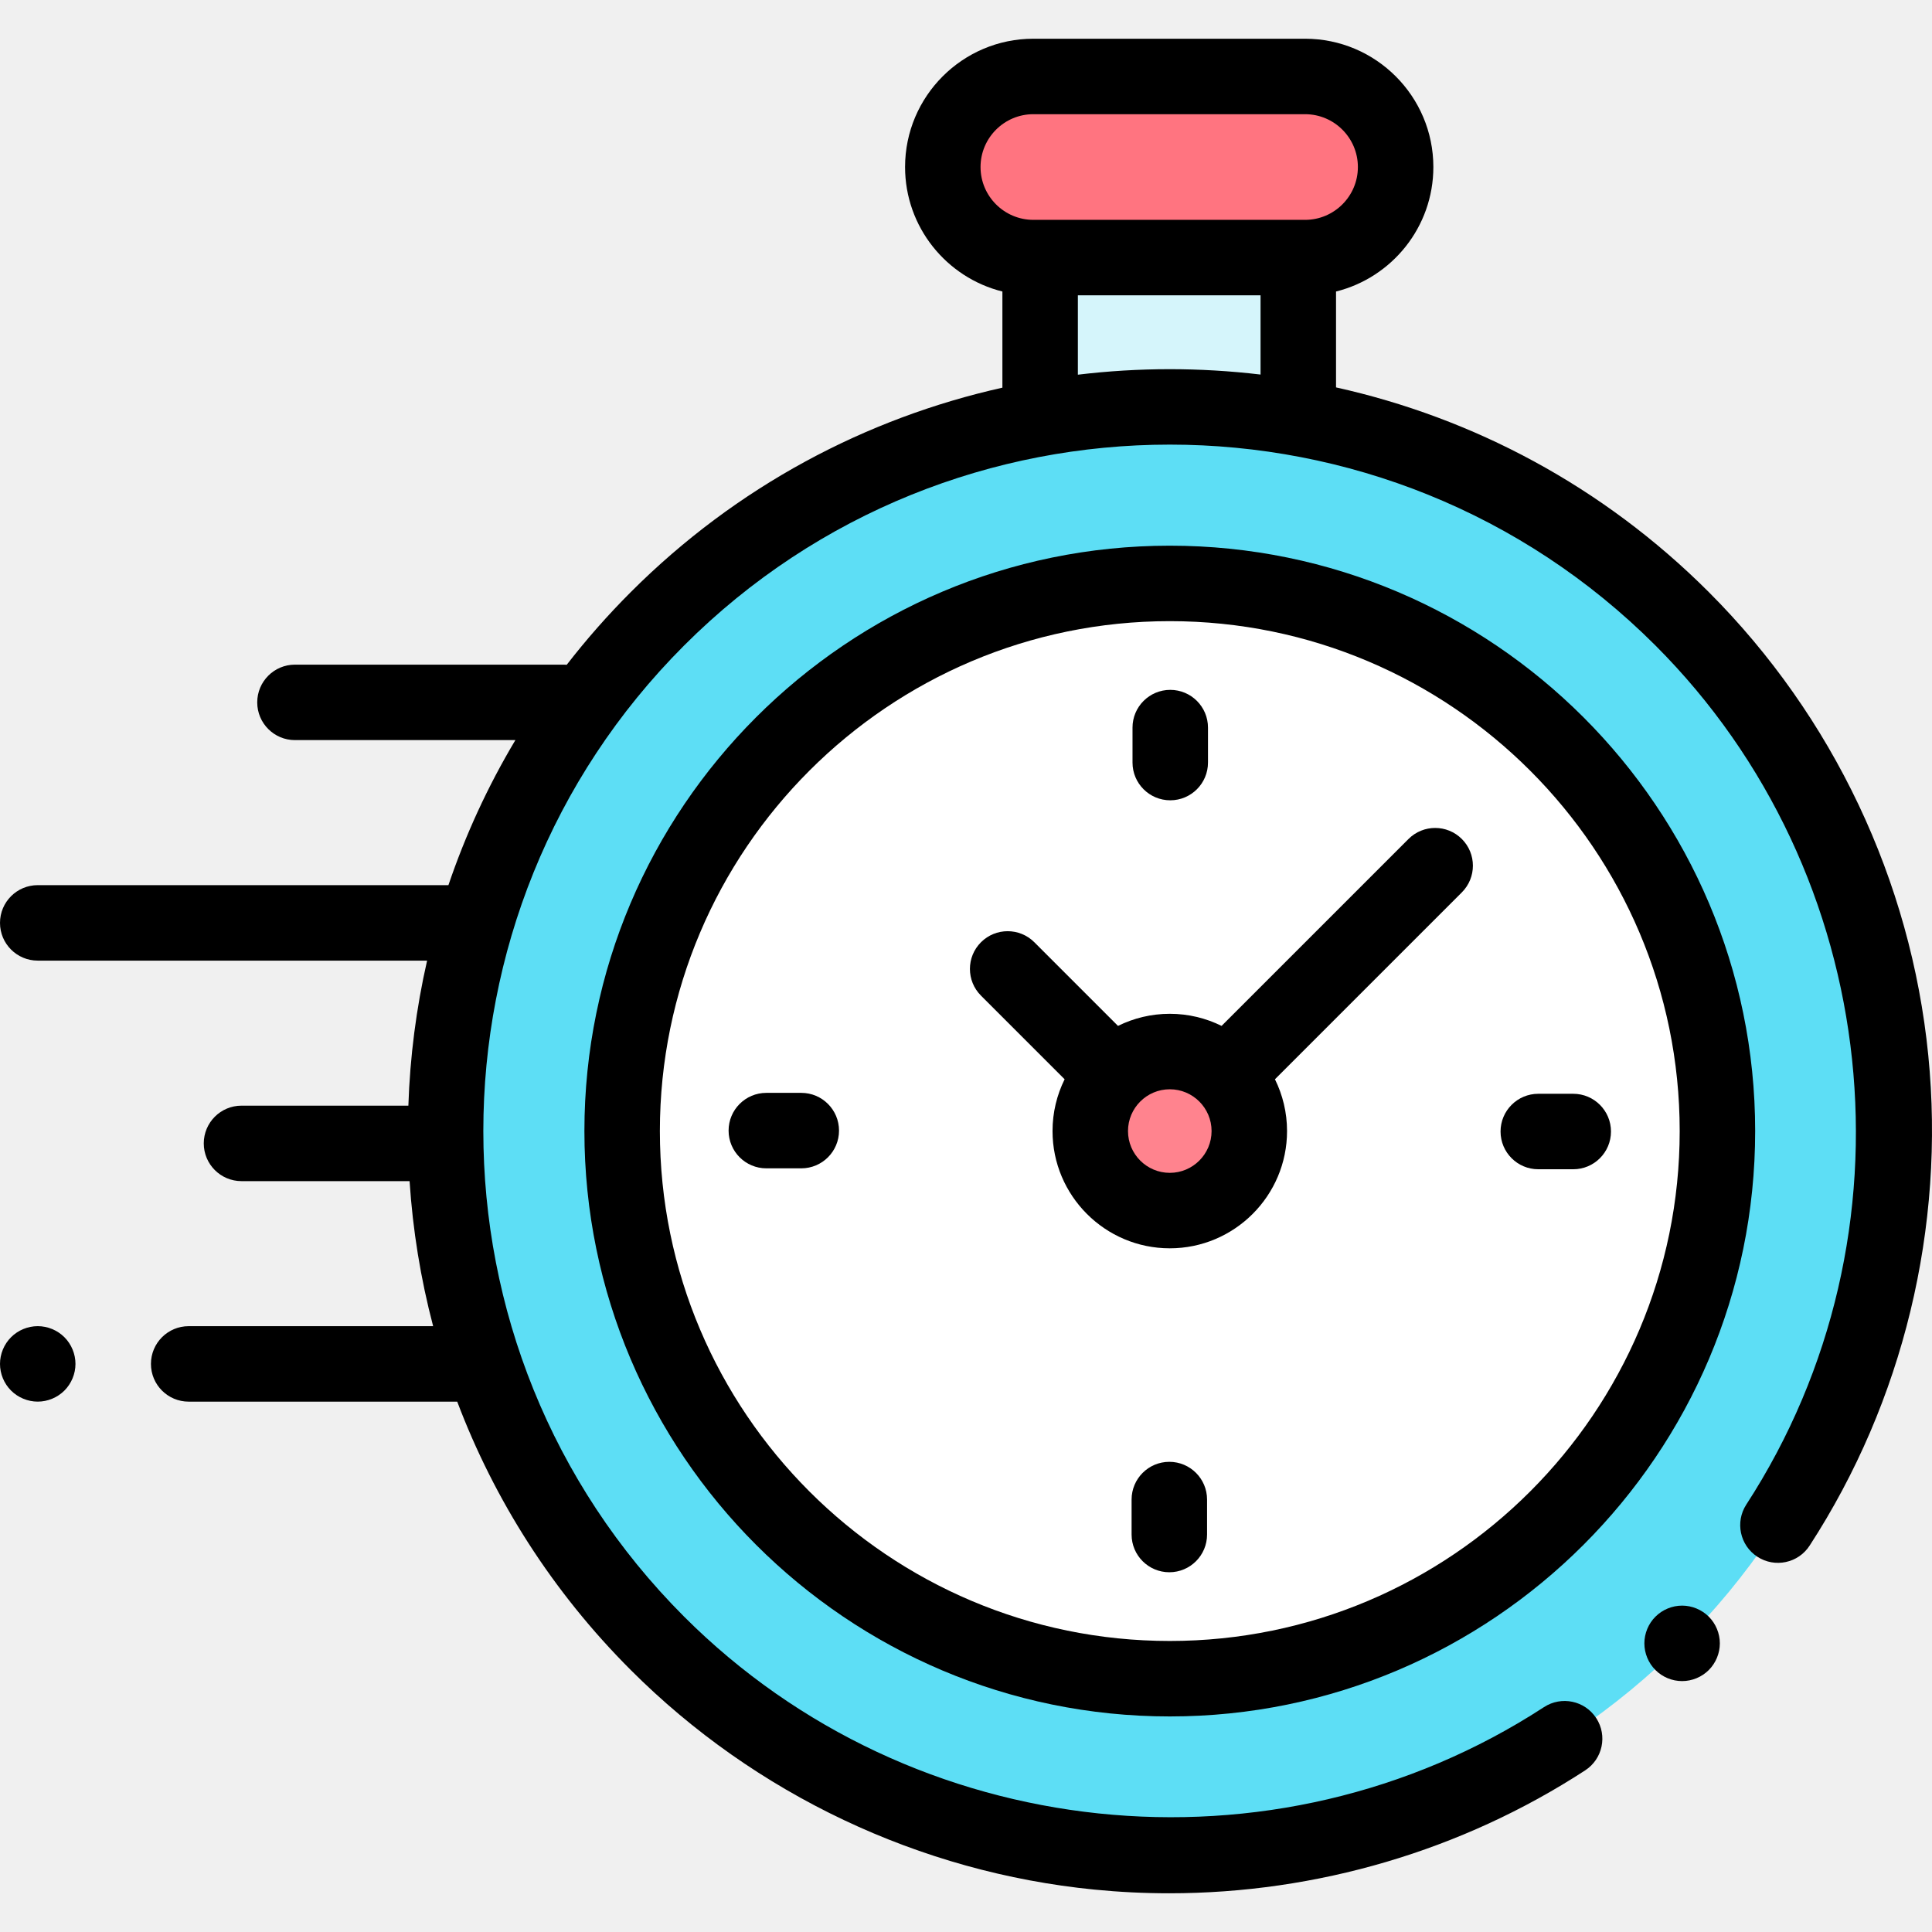
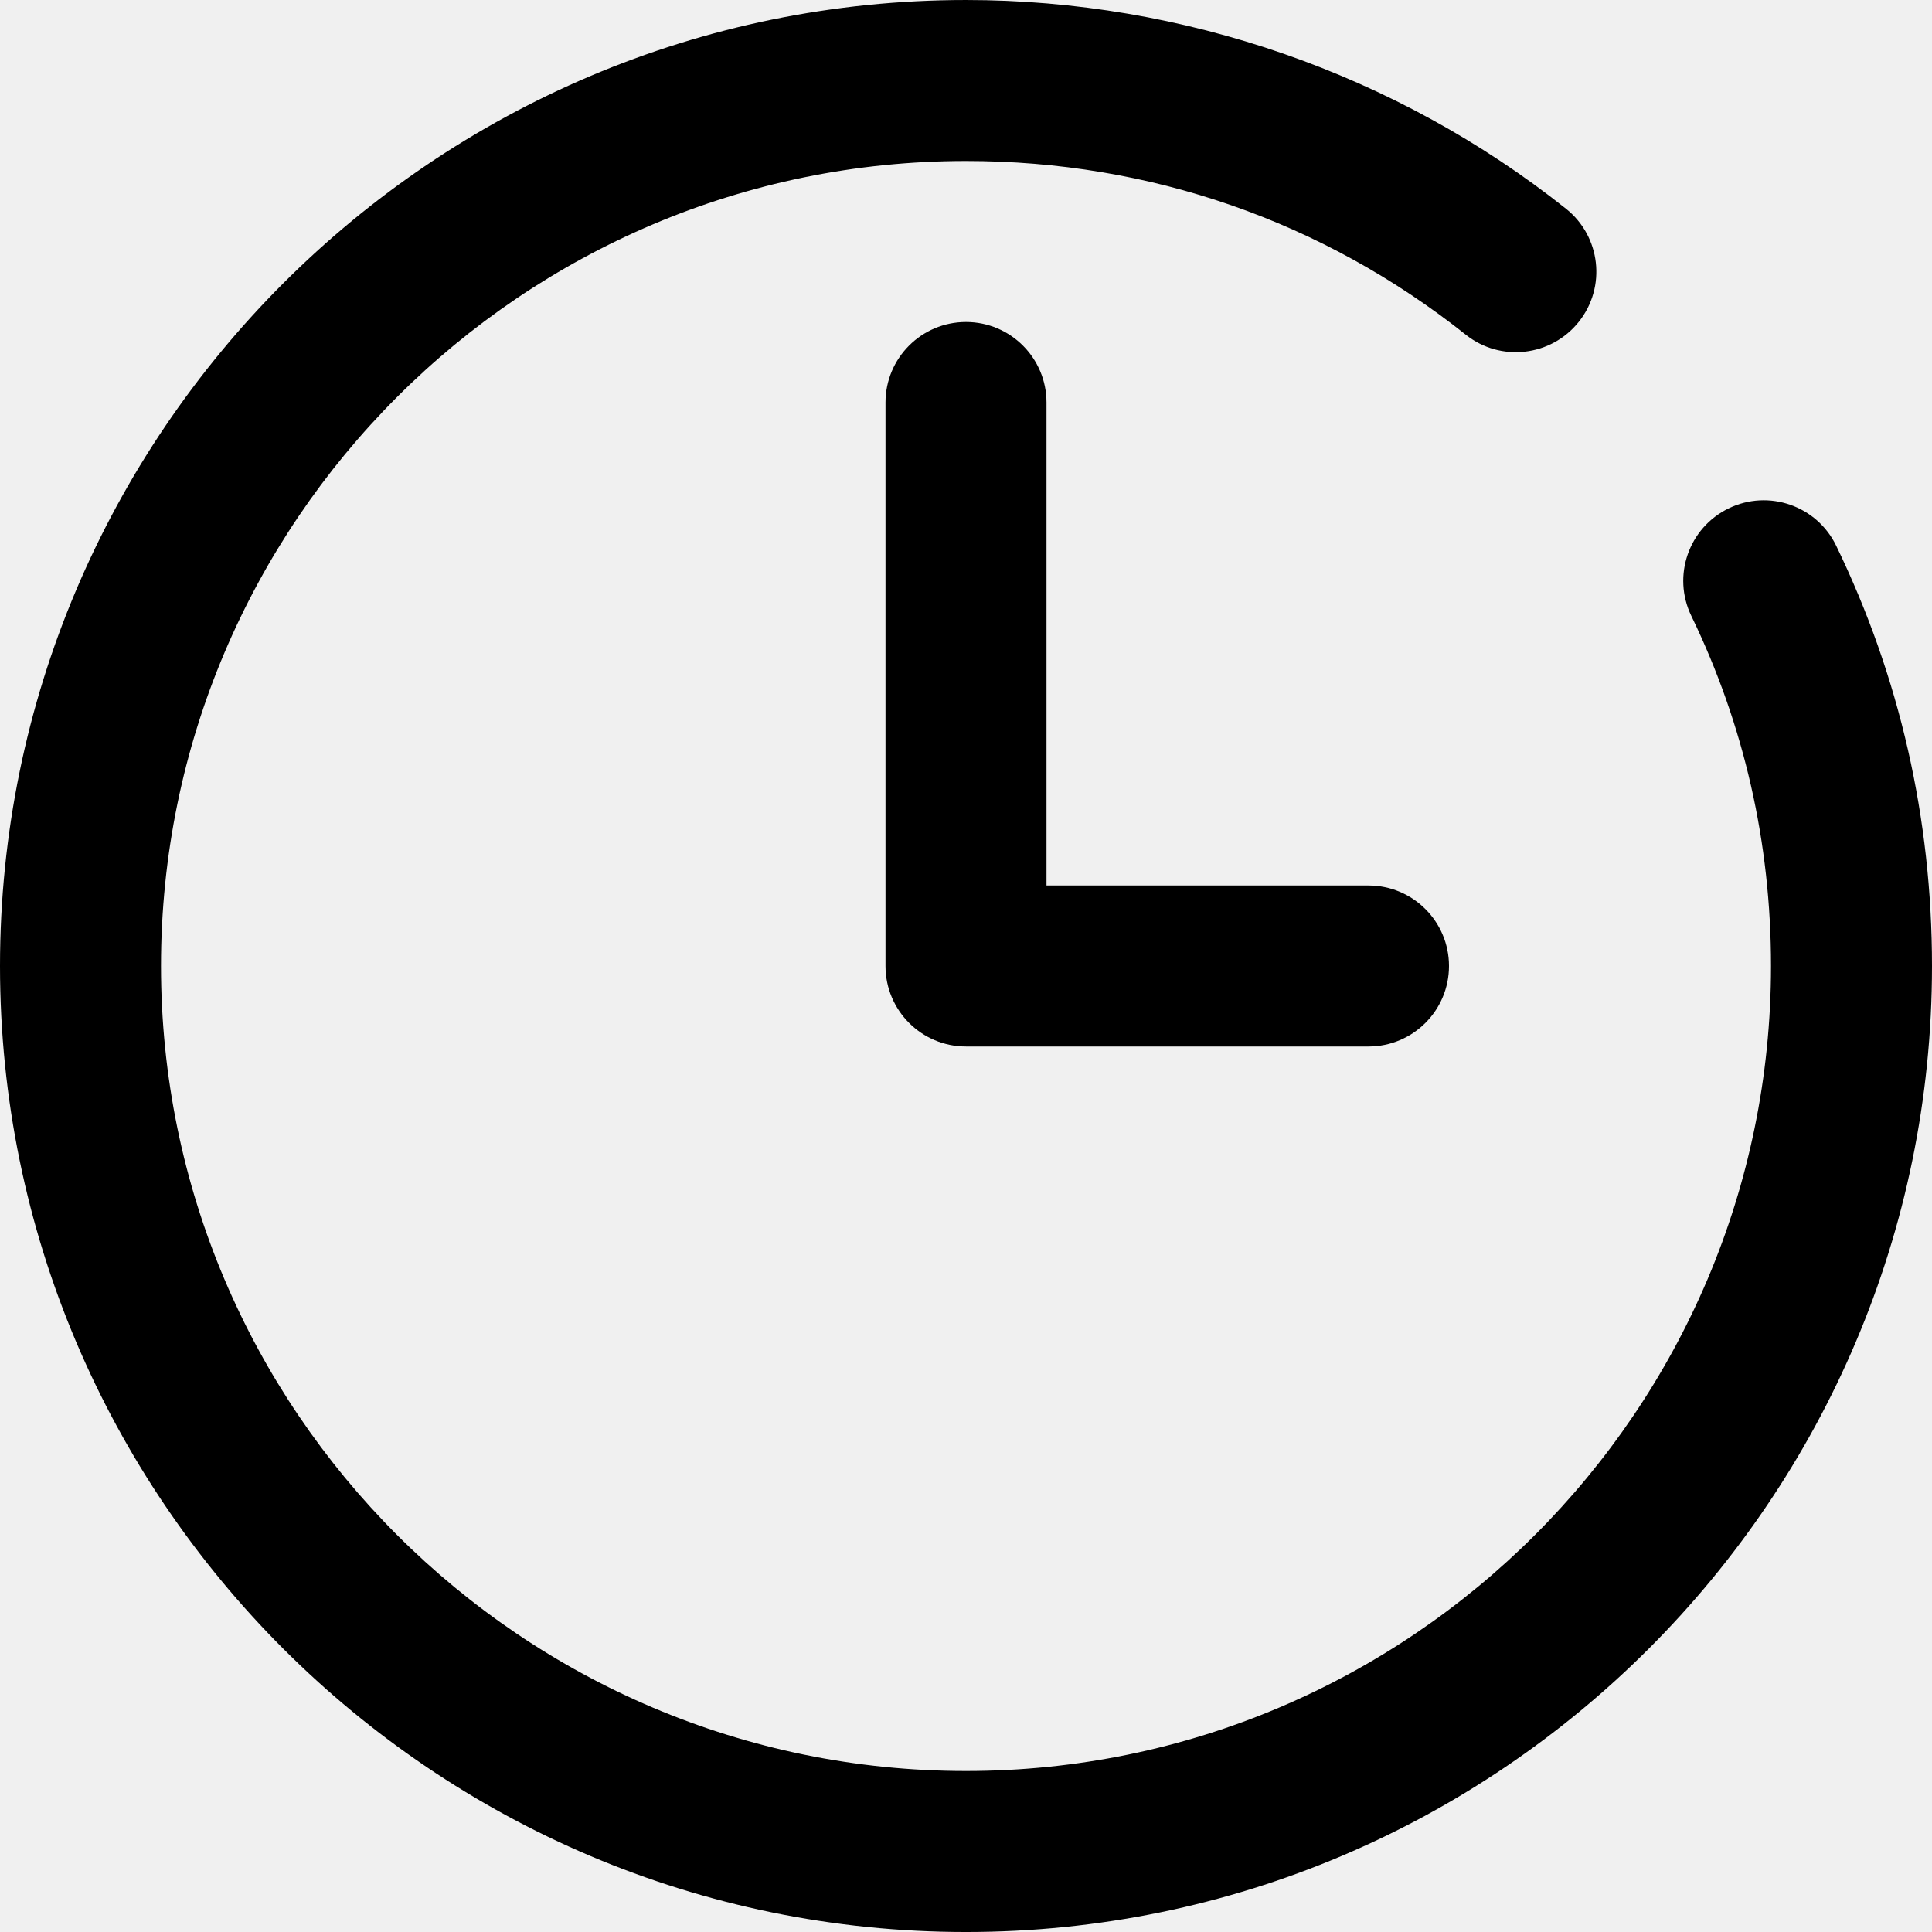
- <svg xmlns="http://www.w3.org/2000/svg" version="1.1" id="Layer_1" x="0px" y="0px" viewBox="0 0 511.992 511.992" style="enable-background:new 0 0 511.992 511.992;" xml:space="preserve" width="512" height="512">
-   <g id="XMLID_806_">
-     <g id="XMLID_1434_">
-       <rect id="XMLID_1457_" x="275.641" y="68.262" style="fill:#D5F5FB;" width="68.414" height="39.476" />
-       <path id="XMLID_1456_" style="fill:#FF7480;" d="M273.848,68.262h72c13.255,0,24-10.745,24-24v0c0-13.255-10.745-24-24-24h-72    c-13.255,0-24,10.745-24,24v0C249.848,57.517,260.593,68.262,273.848,68.262z" />
-       <circle id="XMLID_1452_" style="fill:#5DDEF5;" cx="310.001" cy="299.738" r="192" />
-       <circle id="XMLID_2618_" style="fill:#FFFFFF;" cx="310.001" cy="299.738" r="145.129" />
-       <circle id="XMLID_2592_" style="fill:#FF838E;" cx="310.001" cy="299.738" r="21.074" />
-     </g>
-     <g id="XMLID_386_">
-       <path id="XMLID_389_" d="M511.005,279.646c-4.597-46.238-25.254-89.829-58.168-122.744    c-28.128-28.127-62.556-46.202-98.782-54.239V77.255c14.796-3.681,25.794-17.074,25.794-32.993c0-18.748-15.252-34-34-34h-72    c-18.748,0-34,15.252-34,34c0,15.918,10.998,29.311,25.793,32.993v25.479c-36.115,8.071-70.429,26.121-98.477,54.169    c-6.138,6.138-11.798,12.577-16.979,19.269c-0.251-0.019-0.502-0.038-0.758-0.038H78.167c-5.522,0-10,4.477-10,10s4.478,10,10,10    h58.412c-7.332,12.275-13.244,25.166-17.744,38.436H10c-5.522,0-10,4.477-10,10s4.478,10,10,10h103.184    c-2.882,12.651-4.536,25.526-4.963,38.437H64c-5.522,0-10,4.477-10,10s4.478,10,10,10h44.54    c0.844,12.944,2.925,25.82,6.244,38.437H50c-5.522,0-10,4.477-10,10s4.478,10,10,10h71.166    c9.81,25.951,25.141,50.274,45.999,71.132c32.946,32.946,76.582,53.608,122.868,58.181c6.606,0.652,13.217,0.975,19.819,0.975    c39.022,0,77.548-11.293,110.238-32.581c4.628-3.014,5.937-9.209,2.923-13.837s-9.209-5.937-13.837-2.923    c-71.557,46.597-167.39,36.522-227.869-23.957c-70.962-70.962-70.962-186.425,0-257.388c70.961-70.961,186.424-70.961,257.387,0    c60.399,60.4,70.529,156.151,24.086,227.673c-3.008,4.632-1.691,10.826,2.94,13.833c4.634,3.008,10.826,1.691,13.833-2.941    C504.367,371.396,515.537,325.241,511.005,279.646z M259.849,44.263c0-7.72,6.28-14,14-14h72c7.72,0,14,6.28,14,14s-6.28,14-14,14    h-1.794h-68.413h-1.793C266.129,58.263,259.849,51.982,259.849,44.263z M285.642,99.296V78.263h48.413v20.997    C317.979,97.348,301.715,97.36,285.642,99.296z" />
-       <path id="XMLID_391_" d="M445.77,425.5c-2.64,0-5.21,1.07-7.069,2.93c-1.87,1.86-2.931,4.44-2.931,7.07    c0,2.63,1.061,5.21,2.931,7.07c1.859,1.87,4.43,2.93,7.069,2.93c2.63,0,5.2-1.06,7.07-2.93c1.86-1.86,2.93-4.44,2.93-7.07    c0-2.63-1.069-5.21-2.93-7.07C450.97,426.57,448.399,425.5,445.77,425.5z" />
-       <path id="XMLID_394_" d="M310.001,144.609c-85.538,0-155.129,69.59-155.129,155.129s69.591,155.129,155.129,155.129    s155.129-69.59,155.129-155.129S395.539,144.609,310.001,144.609z M310.001,434.867c-74.511,0-135.129-60.619-135.129-135.129    s60.618-135.129,135.129-135.129S445.13,225.228,445.13,299.738S384.512,434.867,310.001,434.867z" />
-       <path id="XMLID_397_" d="M373.257,222.34l-49.53,49.529c-4.142-2.048-8.801-3.205-13.726-3.205c-4.926,0-9.584,1.157-13.726,3.205    l-22.167-22.167c-3.906-3.905-10.236-3.905-14.143,0c-3.905,3.905-3.905,10.237,0,14.142l22.167,22.167    c-2.049,4.142-3.205,8.801-3.205,13.726c0,17.134,13.939,31.074,31.074,31.074s31.074-13.94,31.074-31.074    c0-4.925-1.157-9.584-3.205-13.726l48.076-48.076v0l1.453-1.453c3.905-3.905,3.905-10.237,0-14.142    S377.164,218.435,373.257,222.34z M310.001,310.812c-6.106,0-11.074-4.968-11.074-11.074s4.968-11.074,11.074-11.074    s11.074,4.968,11.074,11.074S316.107,310.812,310.001,310.812z" />
-       <path id="XMLID_398_" d="M416.92,289.86h-9.265c-5.522,0-10,4.477-10,10s4.478,10,10,10h9.265c5.522,0,10-4.477,10-10    S422.442,289.86,416.92,289.86z" />
-       <path id="XMLID_399_" d="M212.346,289.616h-9.264c-5.522,0-10,4.477-10,10s4.478,10,10,10h9.264c5.522,0,10-4.477,10-10    S217.868,289.616,212.346,289.616z" />
-       <path id="XMLID_400_" d="M310.123,212.083c5.522,0,10-4.477,10-10v-9.264c0-5.523-4.478-10-10-10s-10,4.477-10,10v9.264    C300.123,207.606,304.601,212.083,310.123,212.083z" />
-       <path id="XMLID_424_" d="M309.879,387.393c-5.522,0-10,4.477-10,10v9.264c0,5.523,4.478,10,10,10s10-4.477,10-10v-9.264    C319.879,391.87,315.401,387.393,309.879,387.393z" />
-       <path id="XMLID_425_" d="M10,351.44c-2.63,0-5.21,1.07-7.07,2.93c-1.86,1.86-2.93,4.44-2.93,7.07c0,2.64,1.069,5.21,2.93,7.07    s4.44,2.93,7.07,2.93s5.21-1.07,7.069-2.93c1.86-1.86,2.931-4.44,2.931-7.07s-1.07-5.21-2.931-7.07    C15.21,352.51,12.63,351.44,10,351.44z" />
-     </g>
-   </g>
+ <svg xmlns="http://www.w3.org/2000/svg" height="384pt" viewBox="0 0 384 384" width="384pt">
+   <path d="m343.594 101.039c-7.953 3.848-11.281 13.418-7.434 21.367 10.512 21.715 15.84 45.121 15.84 69.594 0 88.223-71.777 160-160 160s-160-71.777-160-160 71.777-160 160-160c36.559 0 70.902 11.938 99.328 34.52 6.895 5.504 16.977 4.352 22.48-2.566 5.504-6.914 4.352-16.984-2.57-22.48-33.652-26.746-76-41.473-119.238-41.473-105.863 0-192 86.137-192 192s86.137 192 192 192 192-86.137 192-192c0-29.336-6.406-57.449-19.039-83.527-3.84-7.969-13.441-11.289-21.367-7.434zm0 0" />
+   <path d="m192 64c-8.832 0-16 7.168-16 16v112c0 8.832 7.168 16 16 16h80c8.832 0 16-7.168 16-16s-7.168-16-16-16h-64v-96c0-8.832-7.168-16-16-16zm0 0" />
</svg>
